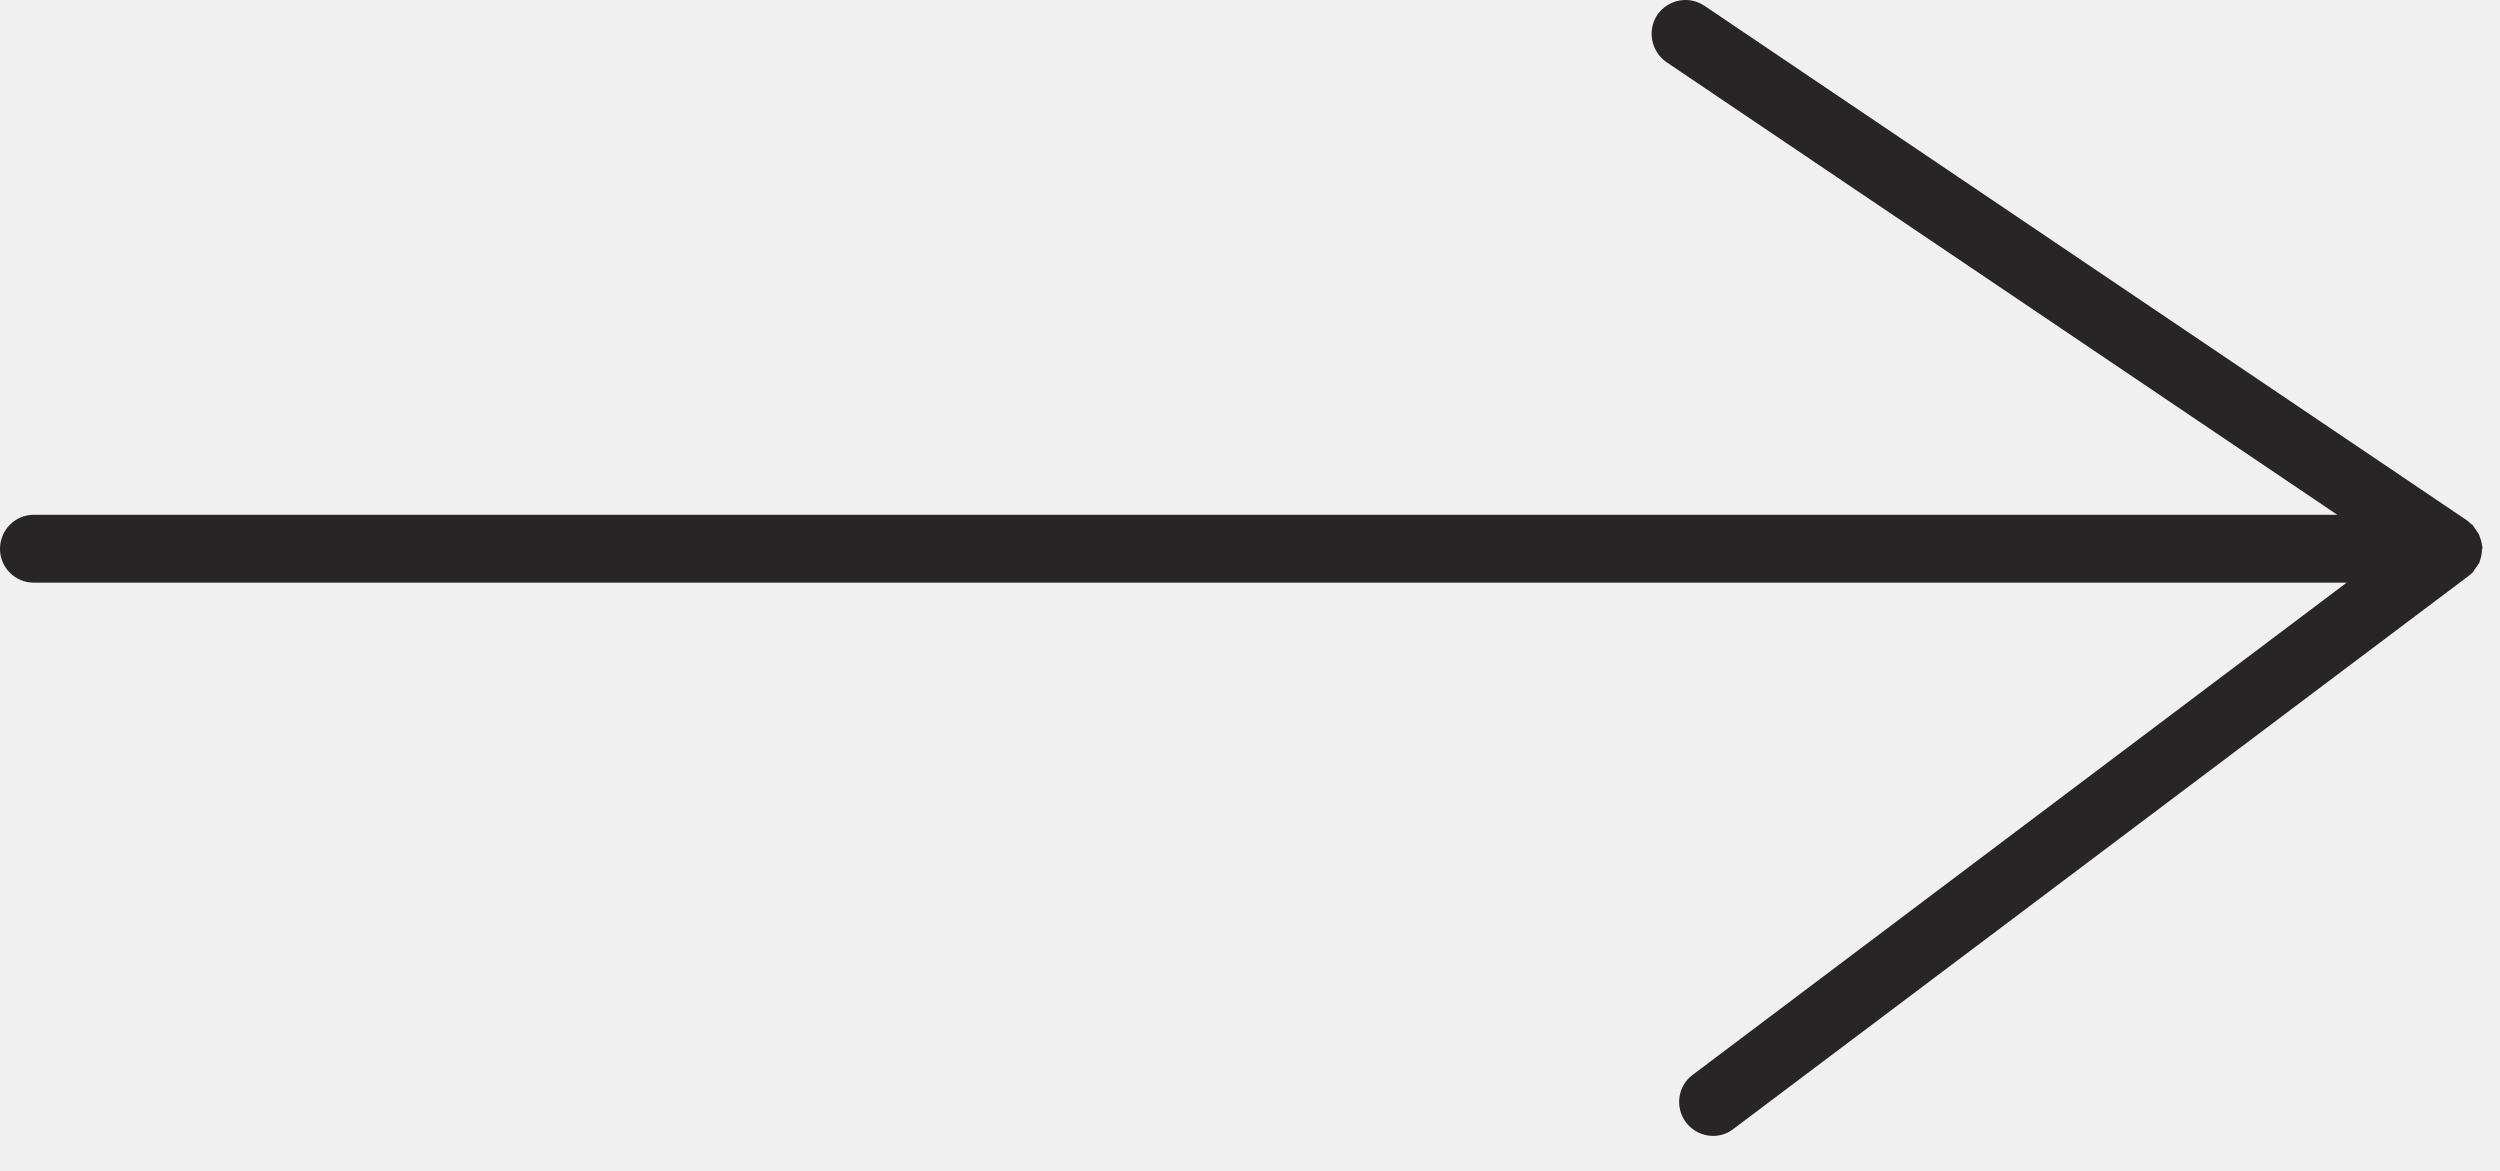
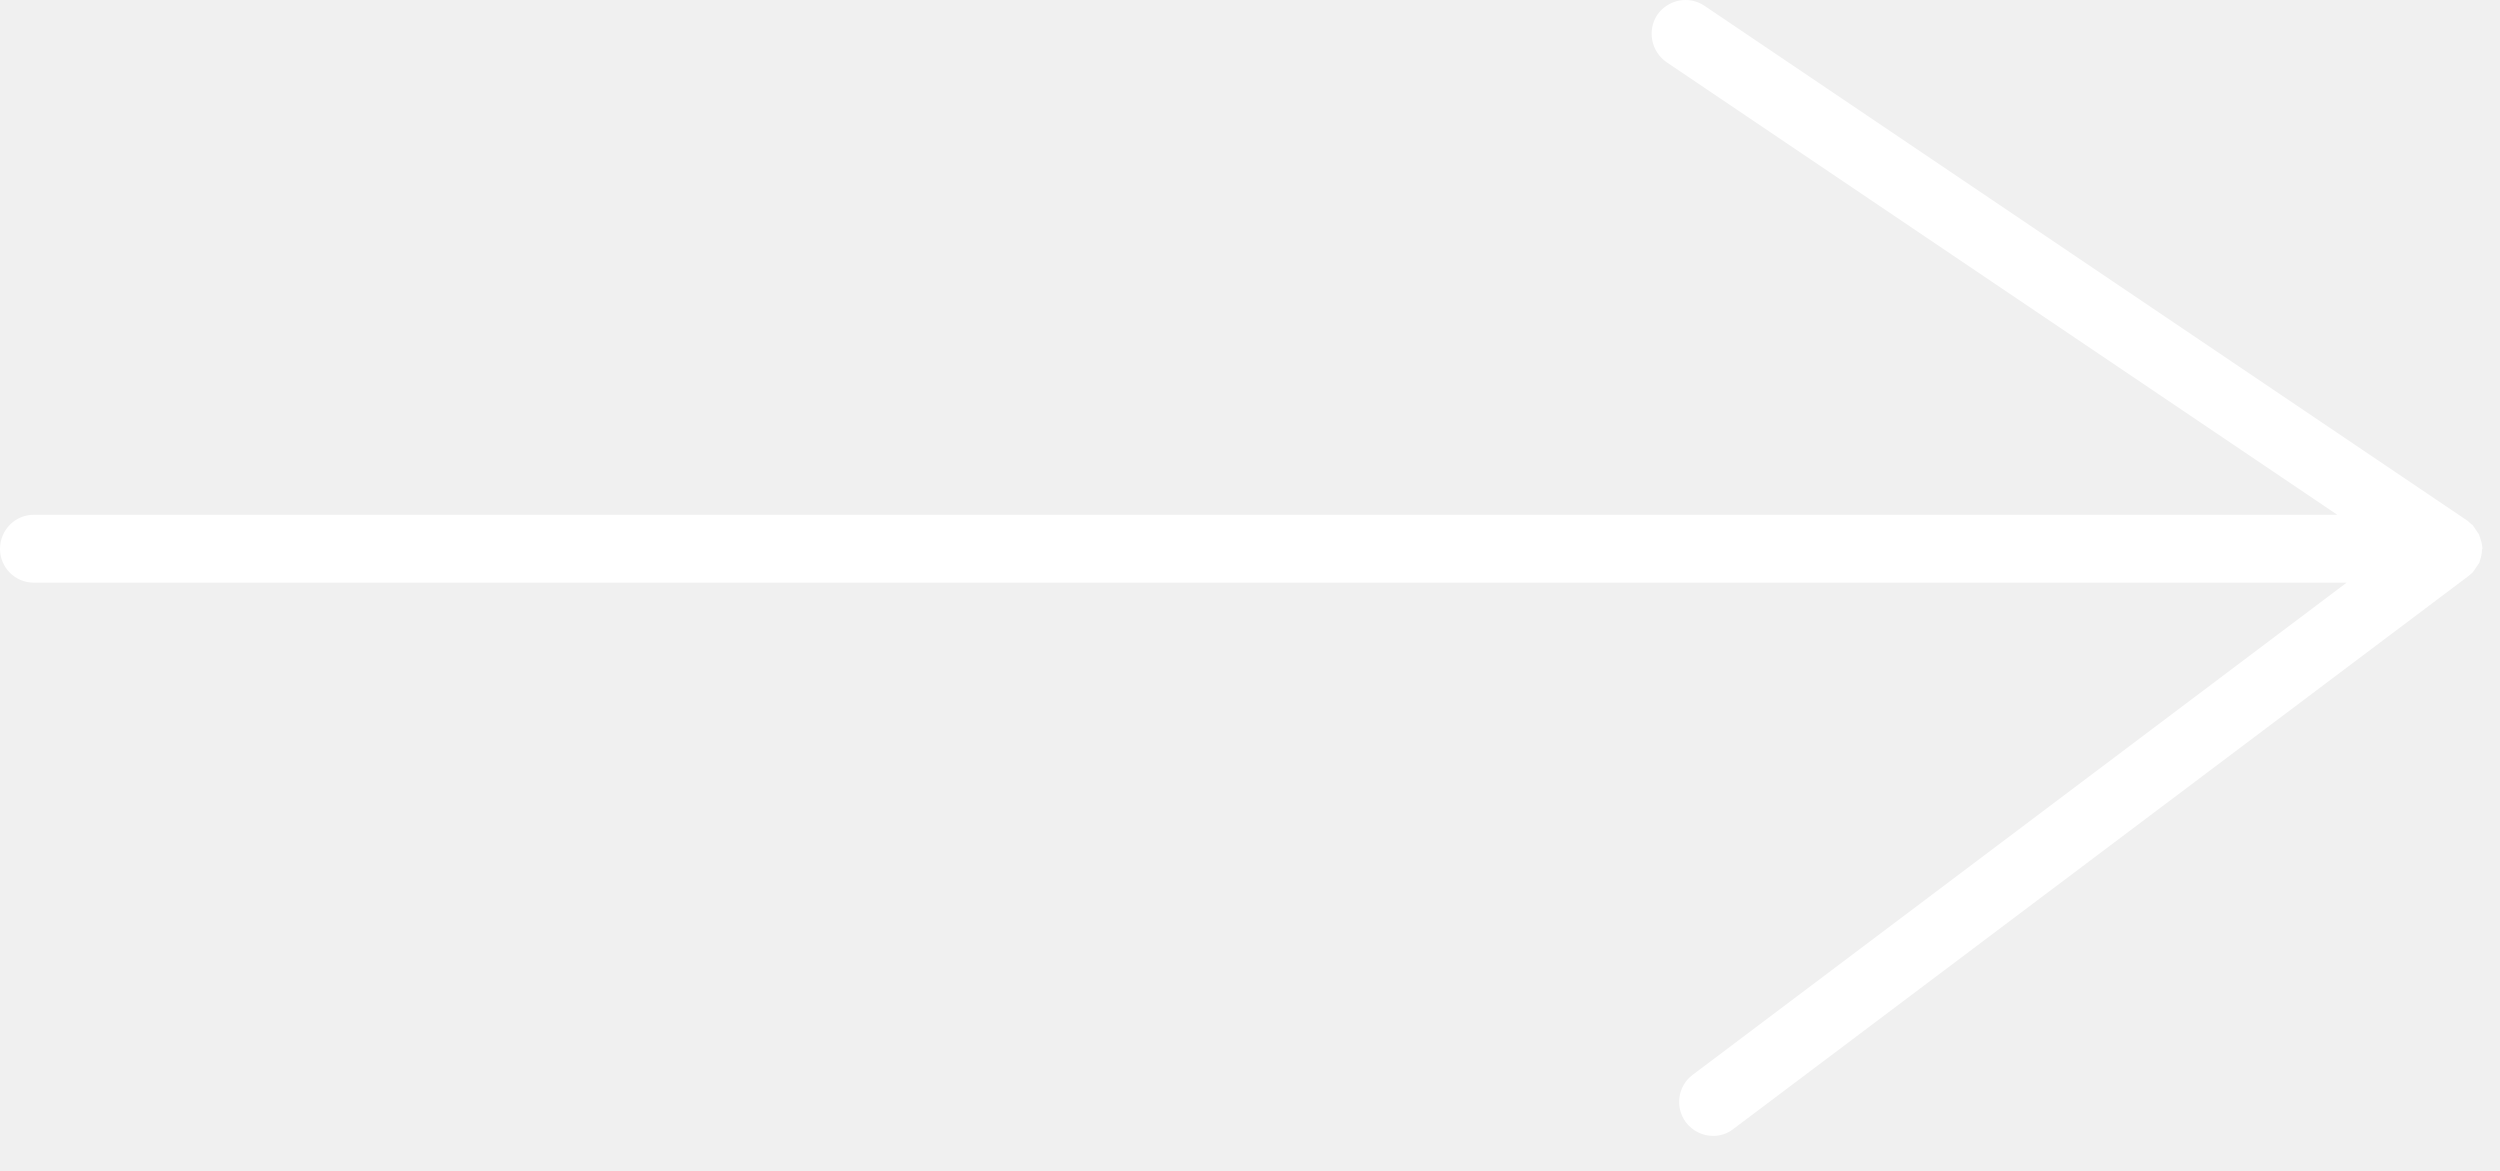
<svg xmlns="http://www.w3.org/2000/svg" width="47" height="22" viewBox="0 0 47 22" fill="none">
-   <path d="M46.613 10.577L46.621 10.544C46.645 10.472 46.661 10.408 46.661 10.328L46.669 10.32V10.312V10.296C46.661 10.223 46.645 10.159 46.621 10.095L46.605 10.047L46.485 9.87L46.461 9.854L46.389 9.79L32.047 0.111C31.75 -0.09 31.357 -0.009 31.156 0.28C30.963 0.577 31.043 0.97 31.332 1.17L43.941 9.678H0.634C0.281 9.678 0 9.967 0 10.32C0 10.665 0.281 10.954 0.634 10.954H44.117L31.822 20.207C31.541 20.416 31.485 20.817 31.694 21.098C31.822 21.267 32.014 21.355 32.207 21.355C32.336 21.355 32.472 21.315 32.584 21.227L46.413 10.825L46.461 10.785L46.493 10.753L46.613 10.577Z" fill="#272525" />
+   <path d="M46.613 10.577L46.621 10.544C46.645 10.472 46.661 10.408 46.661 10.328L46.669 10.32V10.312V10.296C46.661 10.223 46.645 10.159 46.621 10.095L46.605 10.047L46.485 9.87L46.461 9.854L46.389 9.79L32.047 0.111C31.75 -0.09 31.357 -0.009 31.156 0.28C30.963 0.577 31.043 0.97 31.332 1.17L43.941 9.678H0.634C0.281 9.678 0 9.967 0 10.32C0 10.665 0.281 10.954 0.634 10.954H44.117L31.822 20.207C31.541 20.416 31.485 20.817 31.694 21.098C31.822 21.267 32.014 21.355 32.207 21.355C32.336 21.355 32.472 21.315 32.584 21.227L46.413 10.825L46.461 10.785L46.493 10.753L46.613 10.577Z" fill="white" />
</svg>
